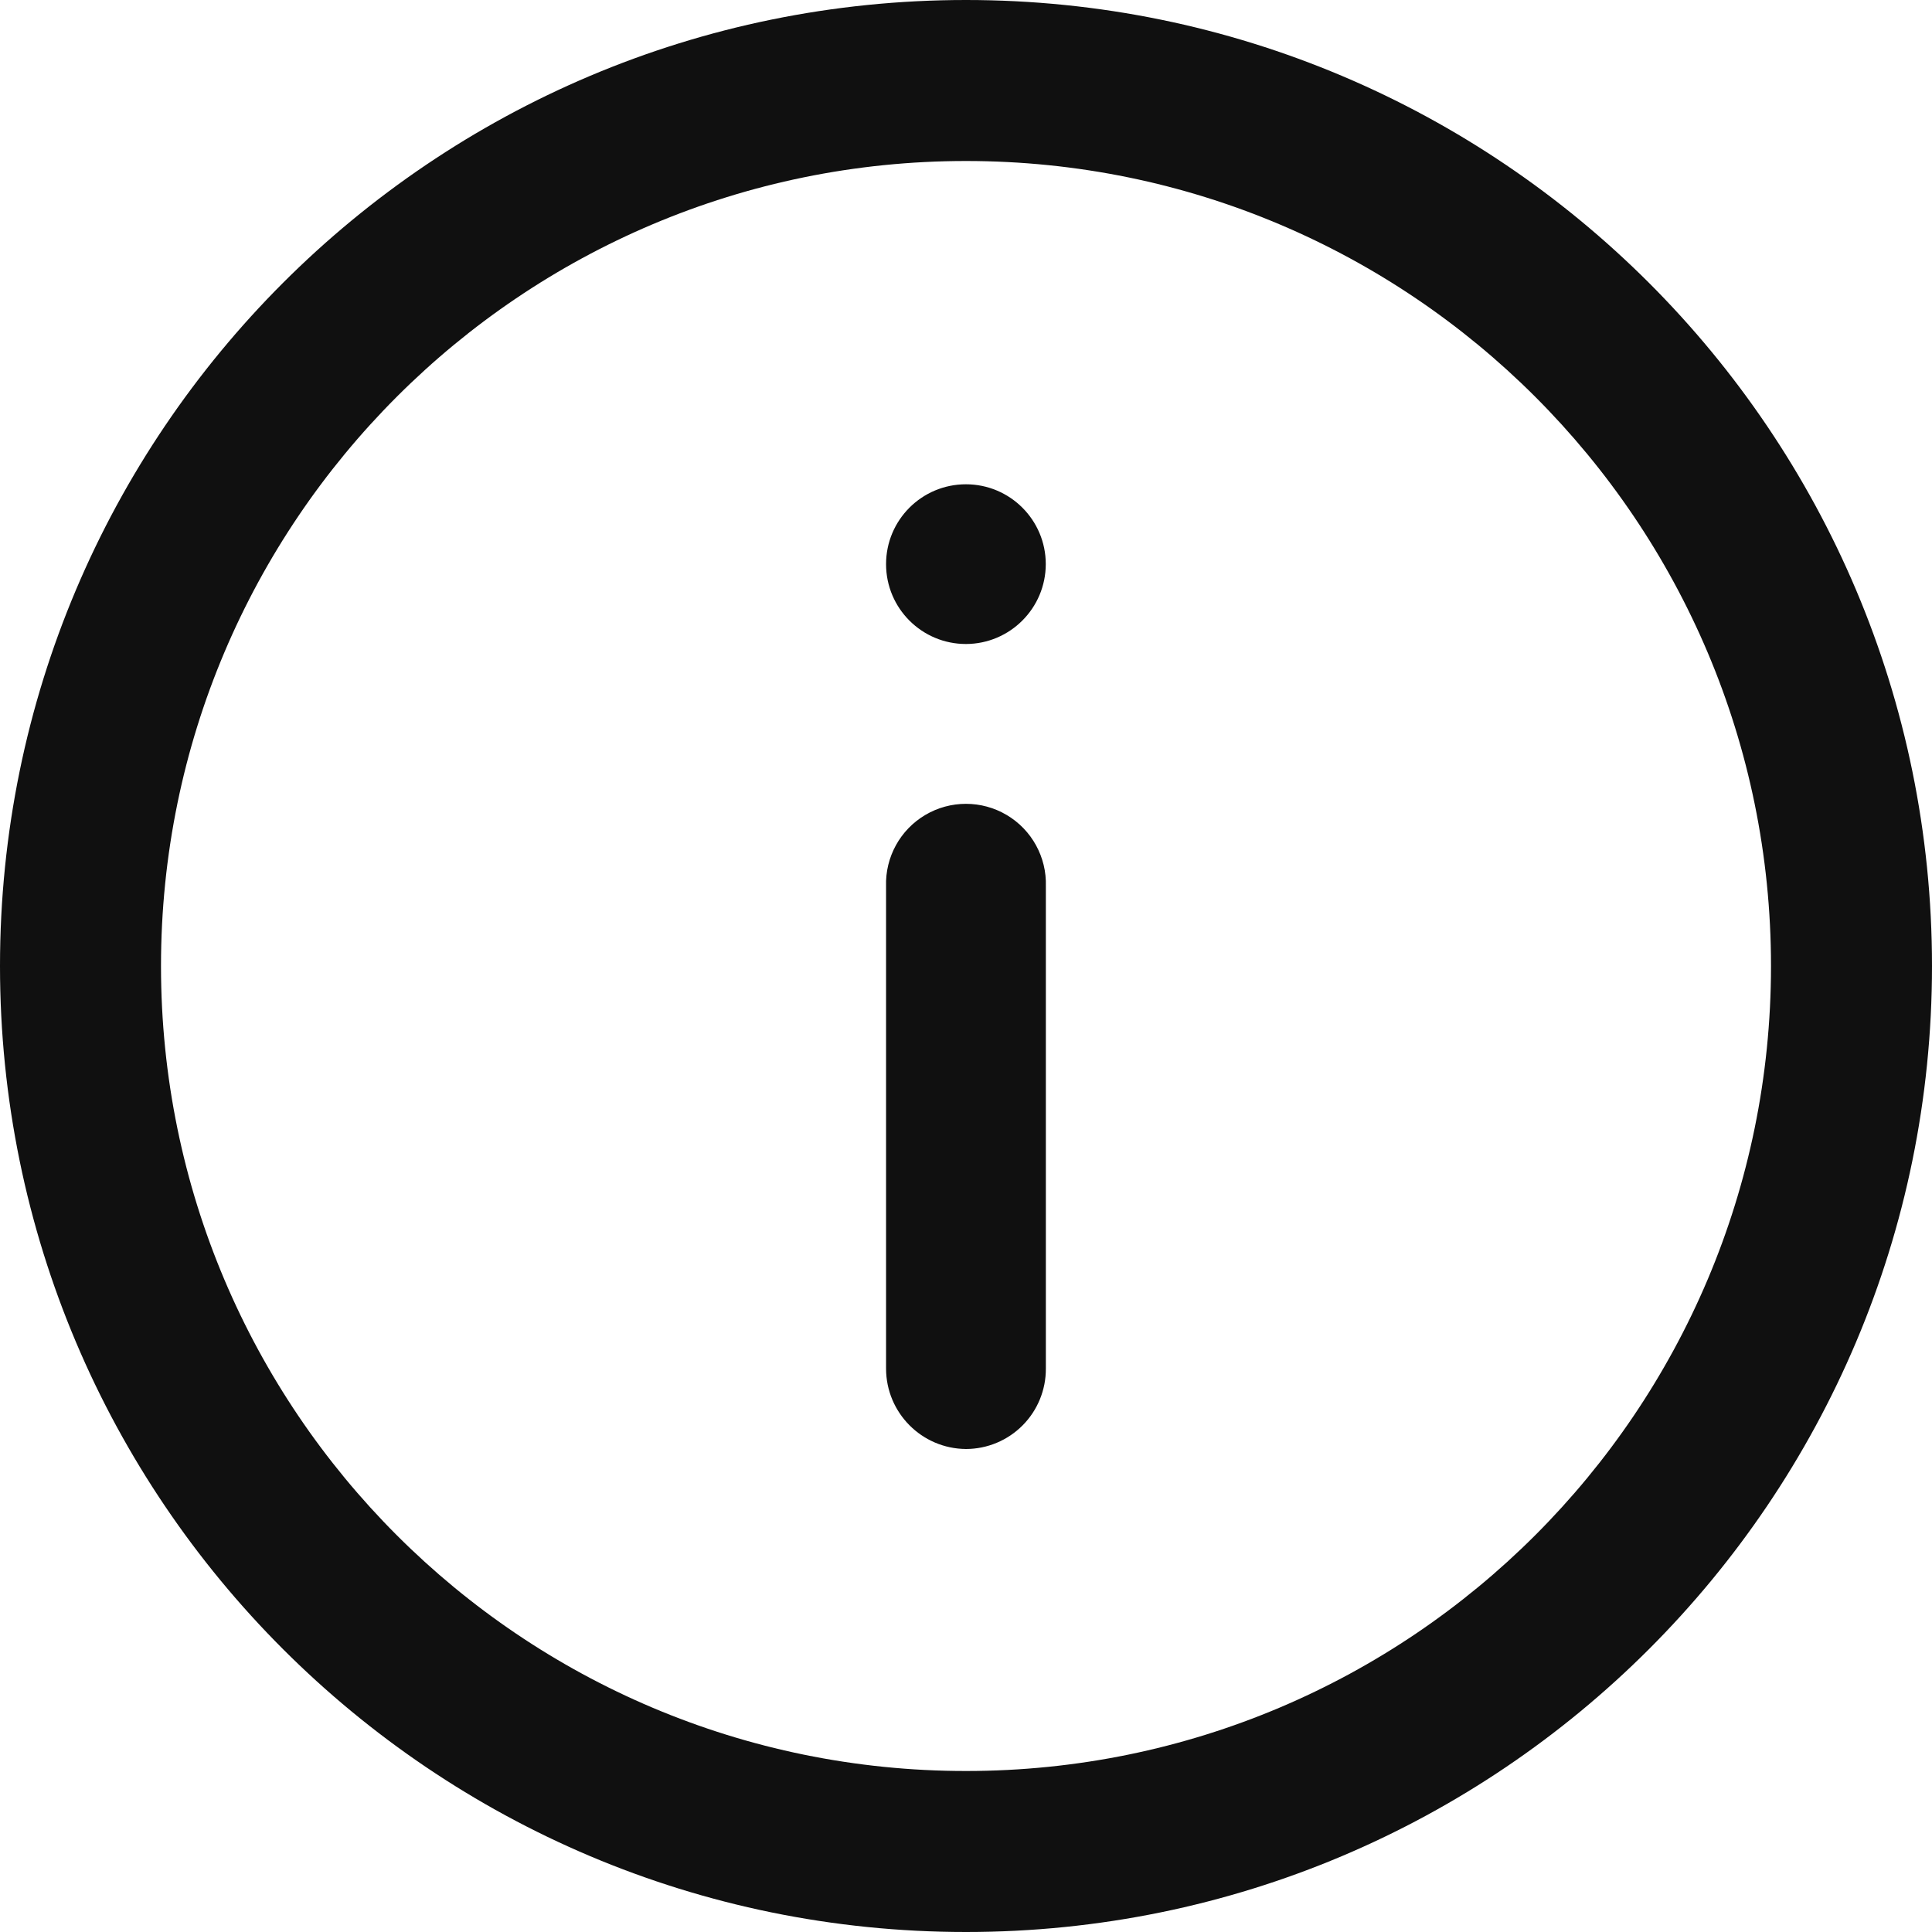
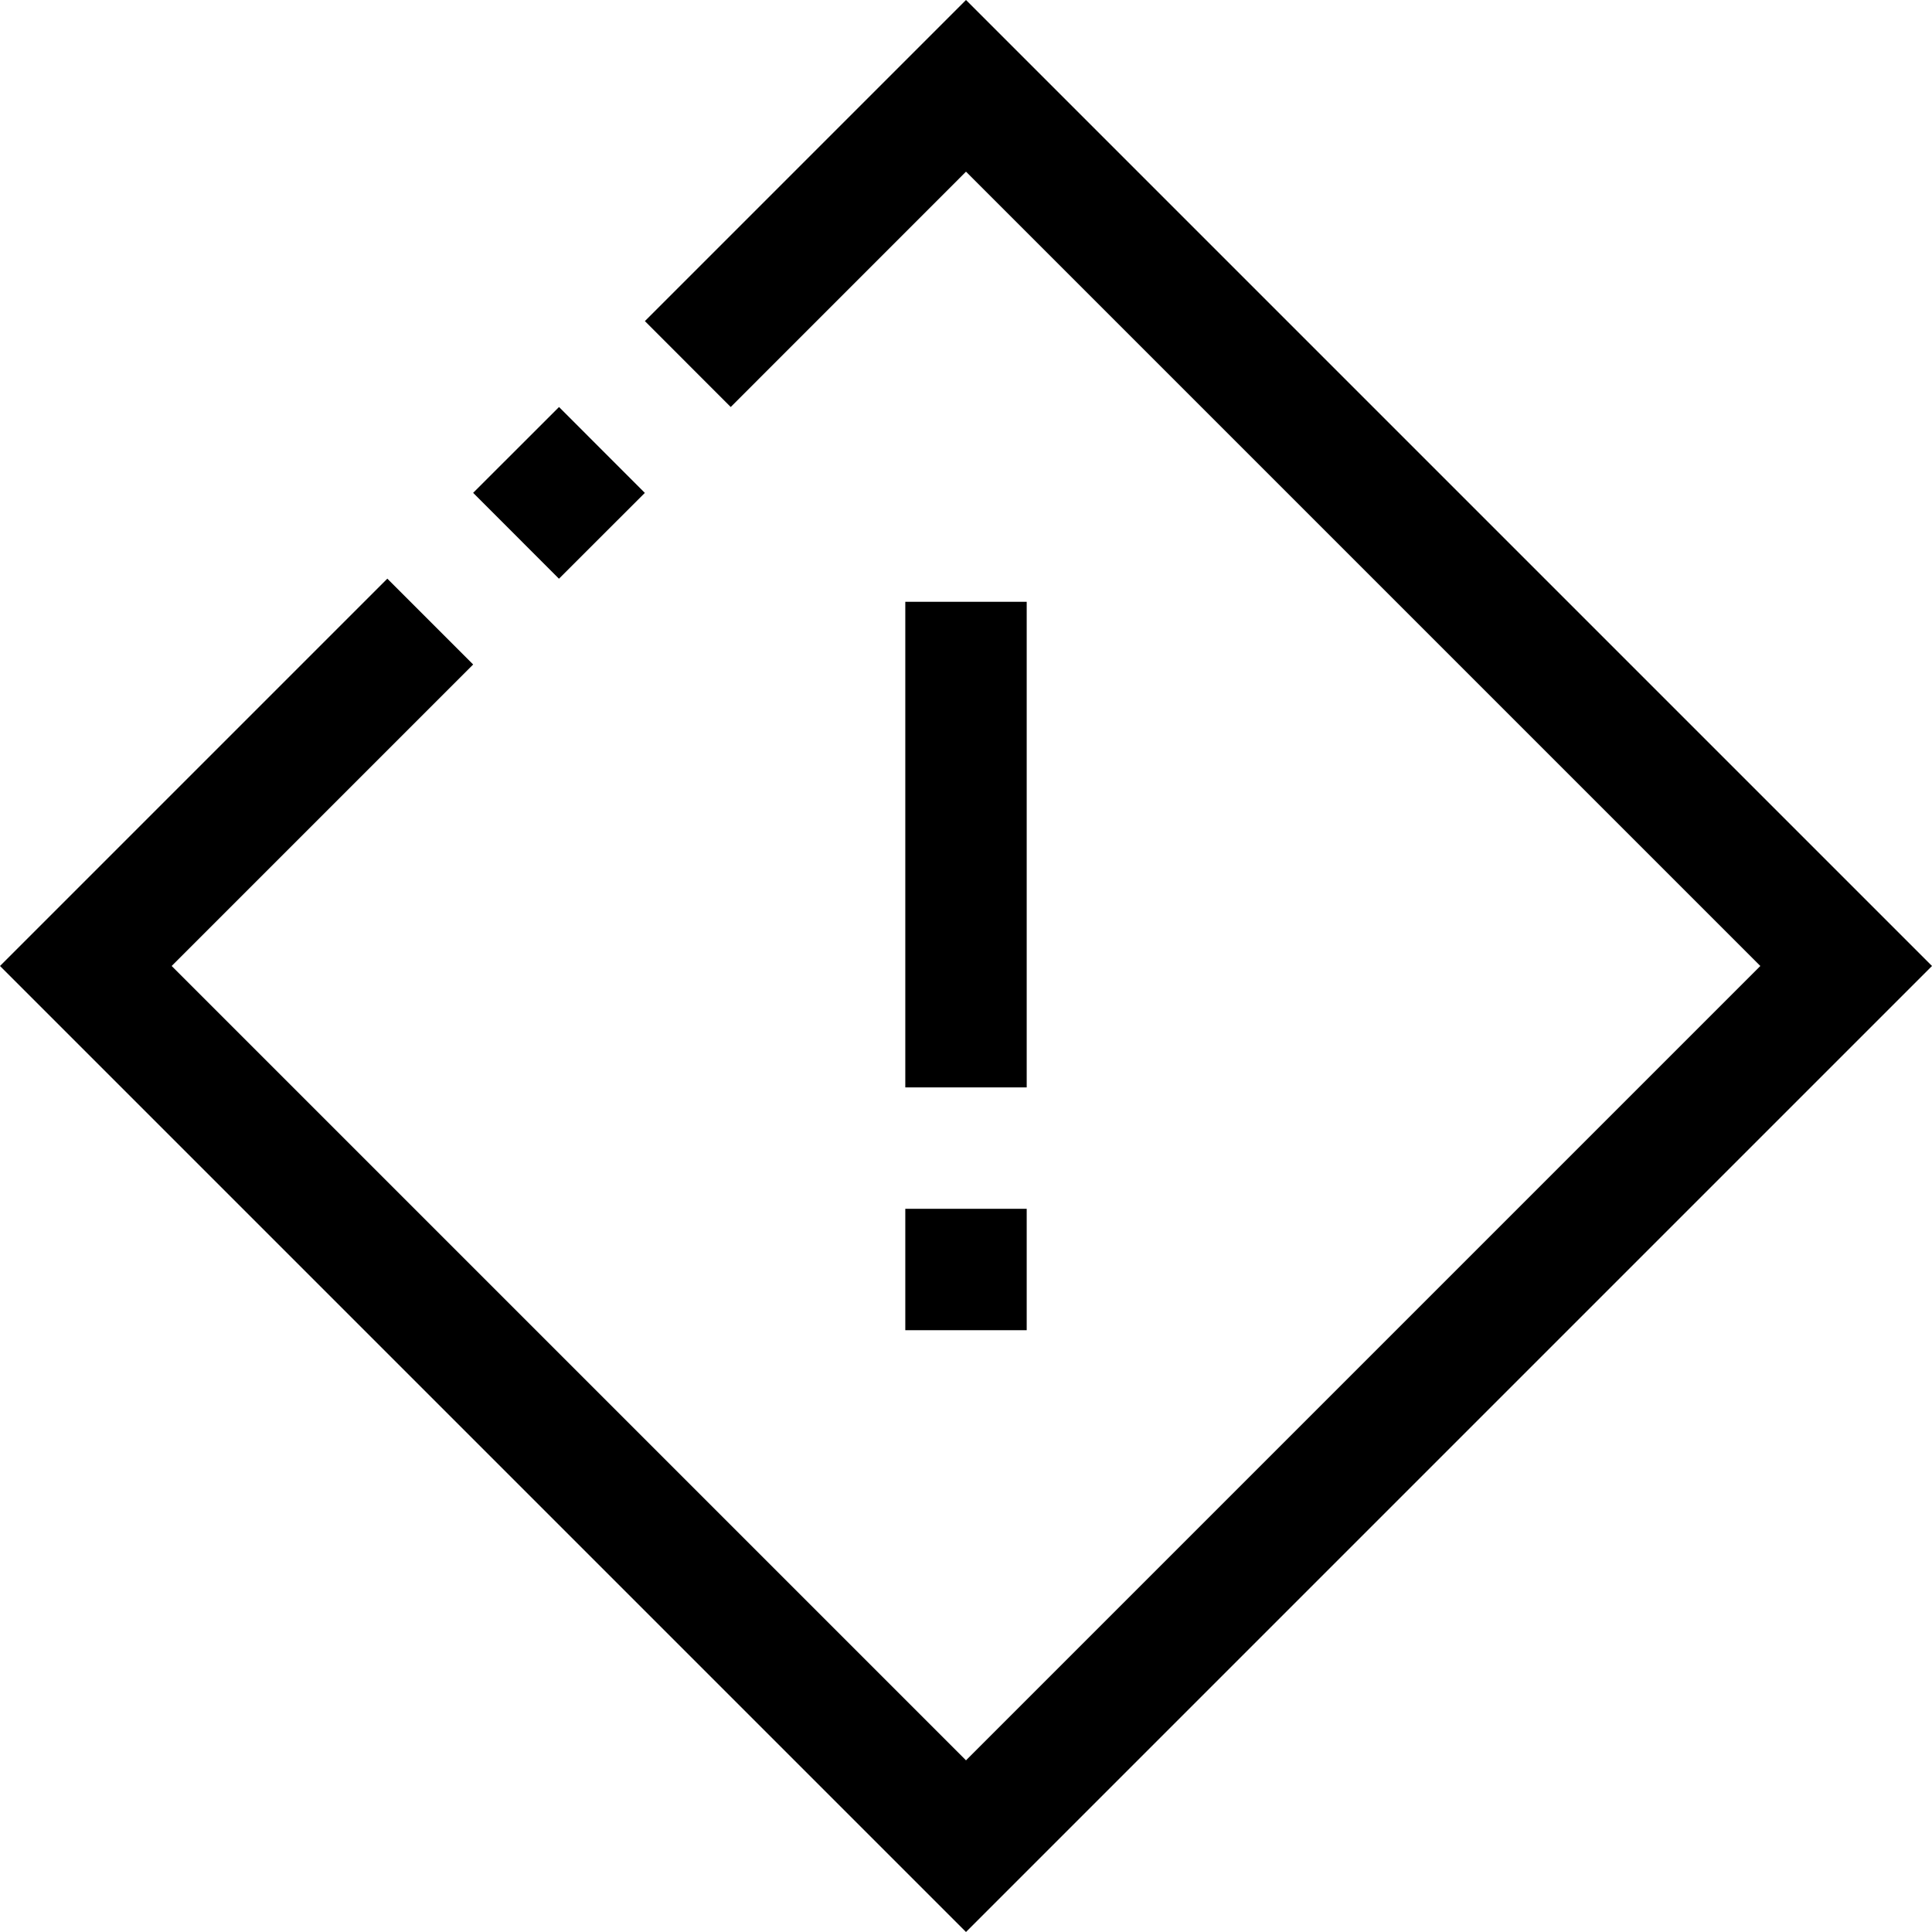
- <svg xmlns="http://www.w3.org/2000/svg" width="24" height="24" viewBox="0 0 24 24">
-   <defs>
-     <style>
-       .cls-1 {
-         fill: #101010;
-         fill-rule: evenodd;
-       }
-     </style>
-   </defs>
-   <path id="info" class="cls-1" d="M936,360a12,12,0,1,1,12-12A12,12,0,0,1,936,360Zm0-22a10,10,0,1,0,10,10A10,10,0,0,0,936,338Zm0,16a1,1,0,0,1-.993-1v-5.99a0.993,0.993,0,1,1,1.985,0V353A0.994,0.994,0,0,1,936,354Zm0-10a0.992,0.992,0,1,1,.991-0.992A0.994,0.994,0,0,1,936,344Zm-0.993-1s0,0,0,0a0.043,0.043,0,0,1,0,.005V343Zm1.985,0v0.01a0.043,0.043,0,0,1,0-.005S936.992,343,936.992,343Z" transform="translate(-924 -336)" />
+ <svg xmlns="http://www.w3.org/2000/svg" version="1.1" id="Capa_1" x="0px" y="0px" viewBox="0 0 509.248 509.248" style="enable-background:new 0 0 509.248 509.248;" xml:space="preserve">
+   <g>
+     <g>
+       <g>
+         <polygon points="254.624,0 169.984,84.64 192.608,107.28 254.624,45.248 464,254.624 254.624,464 45.248,254.624 124.72,175.152      102.096,152.528 0,254.624 254.624,509.248 509.248,254.624    " />
+         <rect x="131.342" y="113.901" transform="matrix(0.7069 0.7074 -0.7074 0.7069 135.0777 -66.1438)" width="32" height="32" />
+         <rect x="238.624" y="158.624" width="32" height="128" />
+         <rect x="238.624" y="318.624" width="32" height="32" />
+       </g>
+     </g>
+   </g>
+   <g>
+ </g>
+   <g>
+ </g>
+   <g>
+ </g>
+   <g>
+ </g>
+   <g>
+ </g>
+   <g>
+ </g>
+   <g>
+ </g>
+   <g>
+ </g>
+   <g>
+ </g>
+   <g>
+ </g>
+   <g>
+ </g>
+   <g>
+ </g>
+   <g>
+ </g>
+   <g>
+ </g>
+   <g>
+ </g>
</svg>
